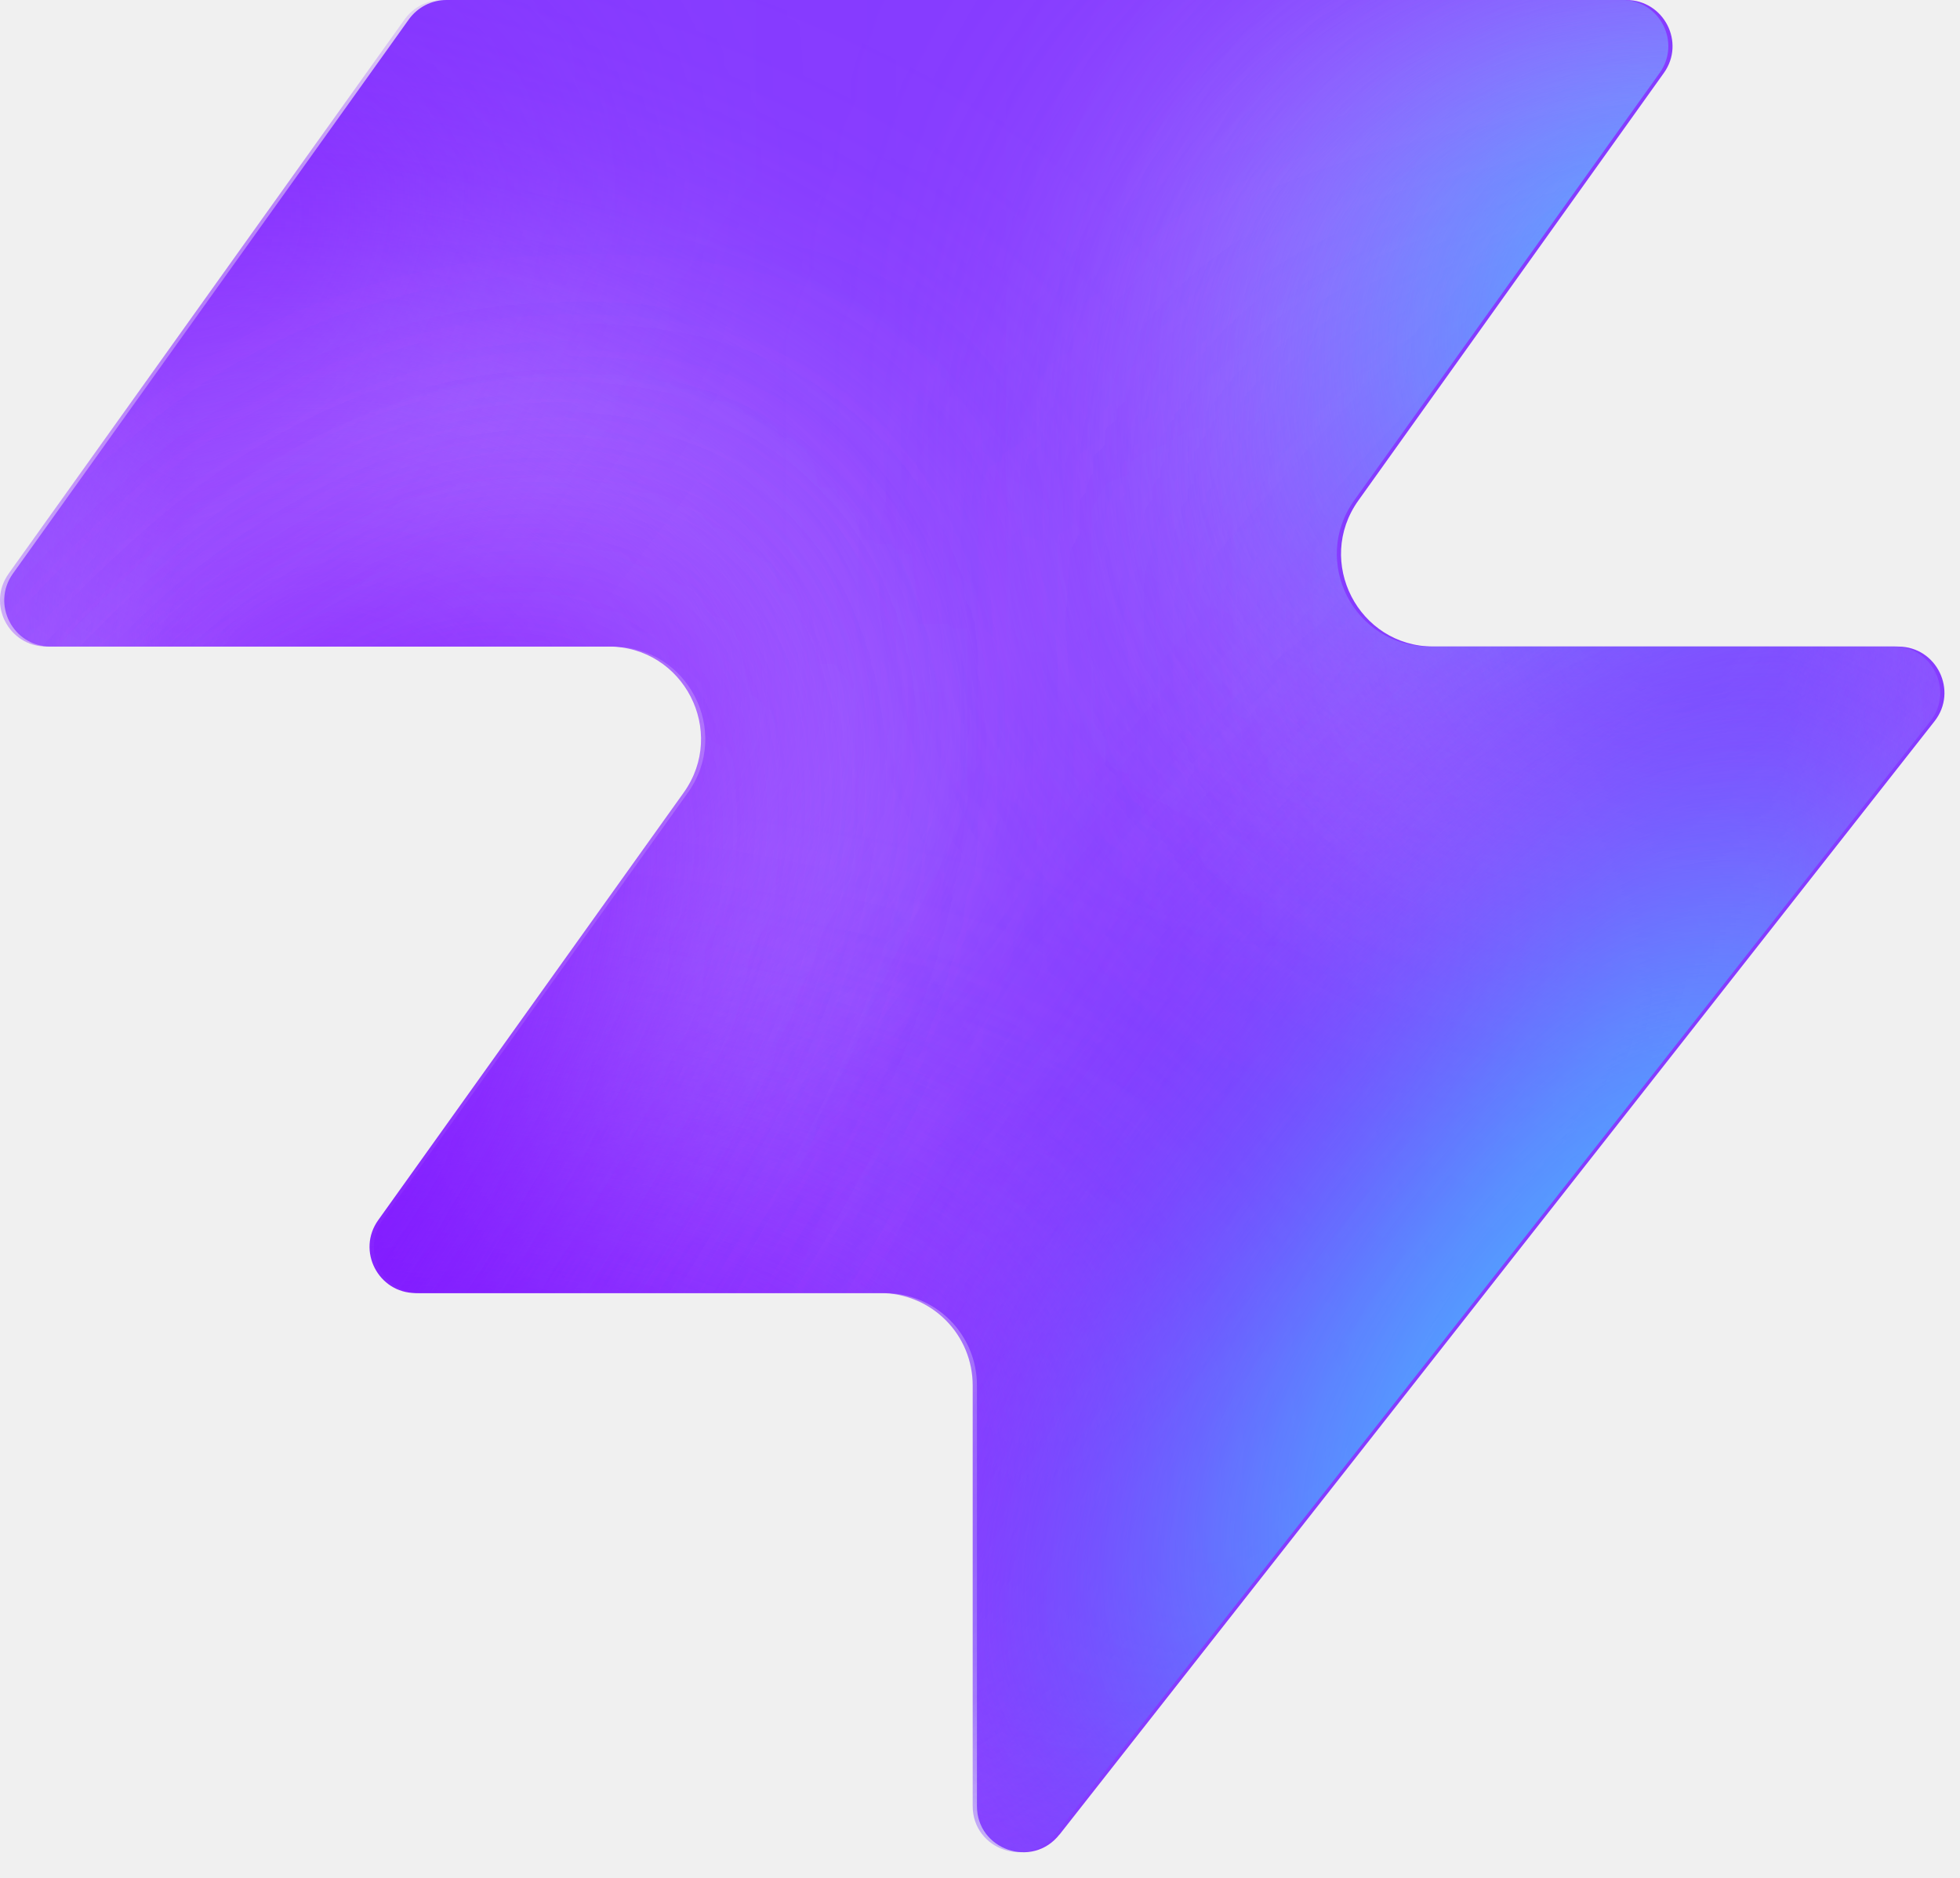
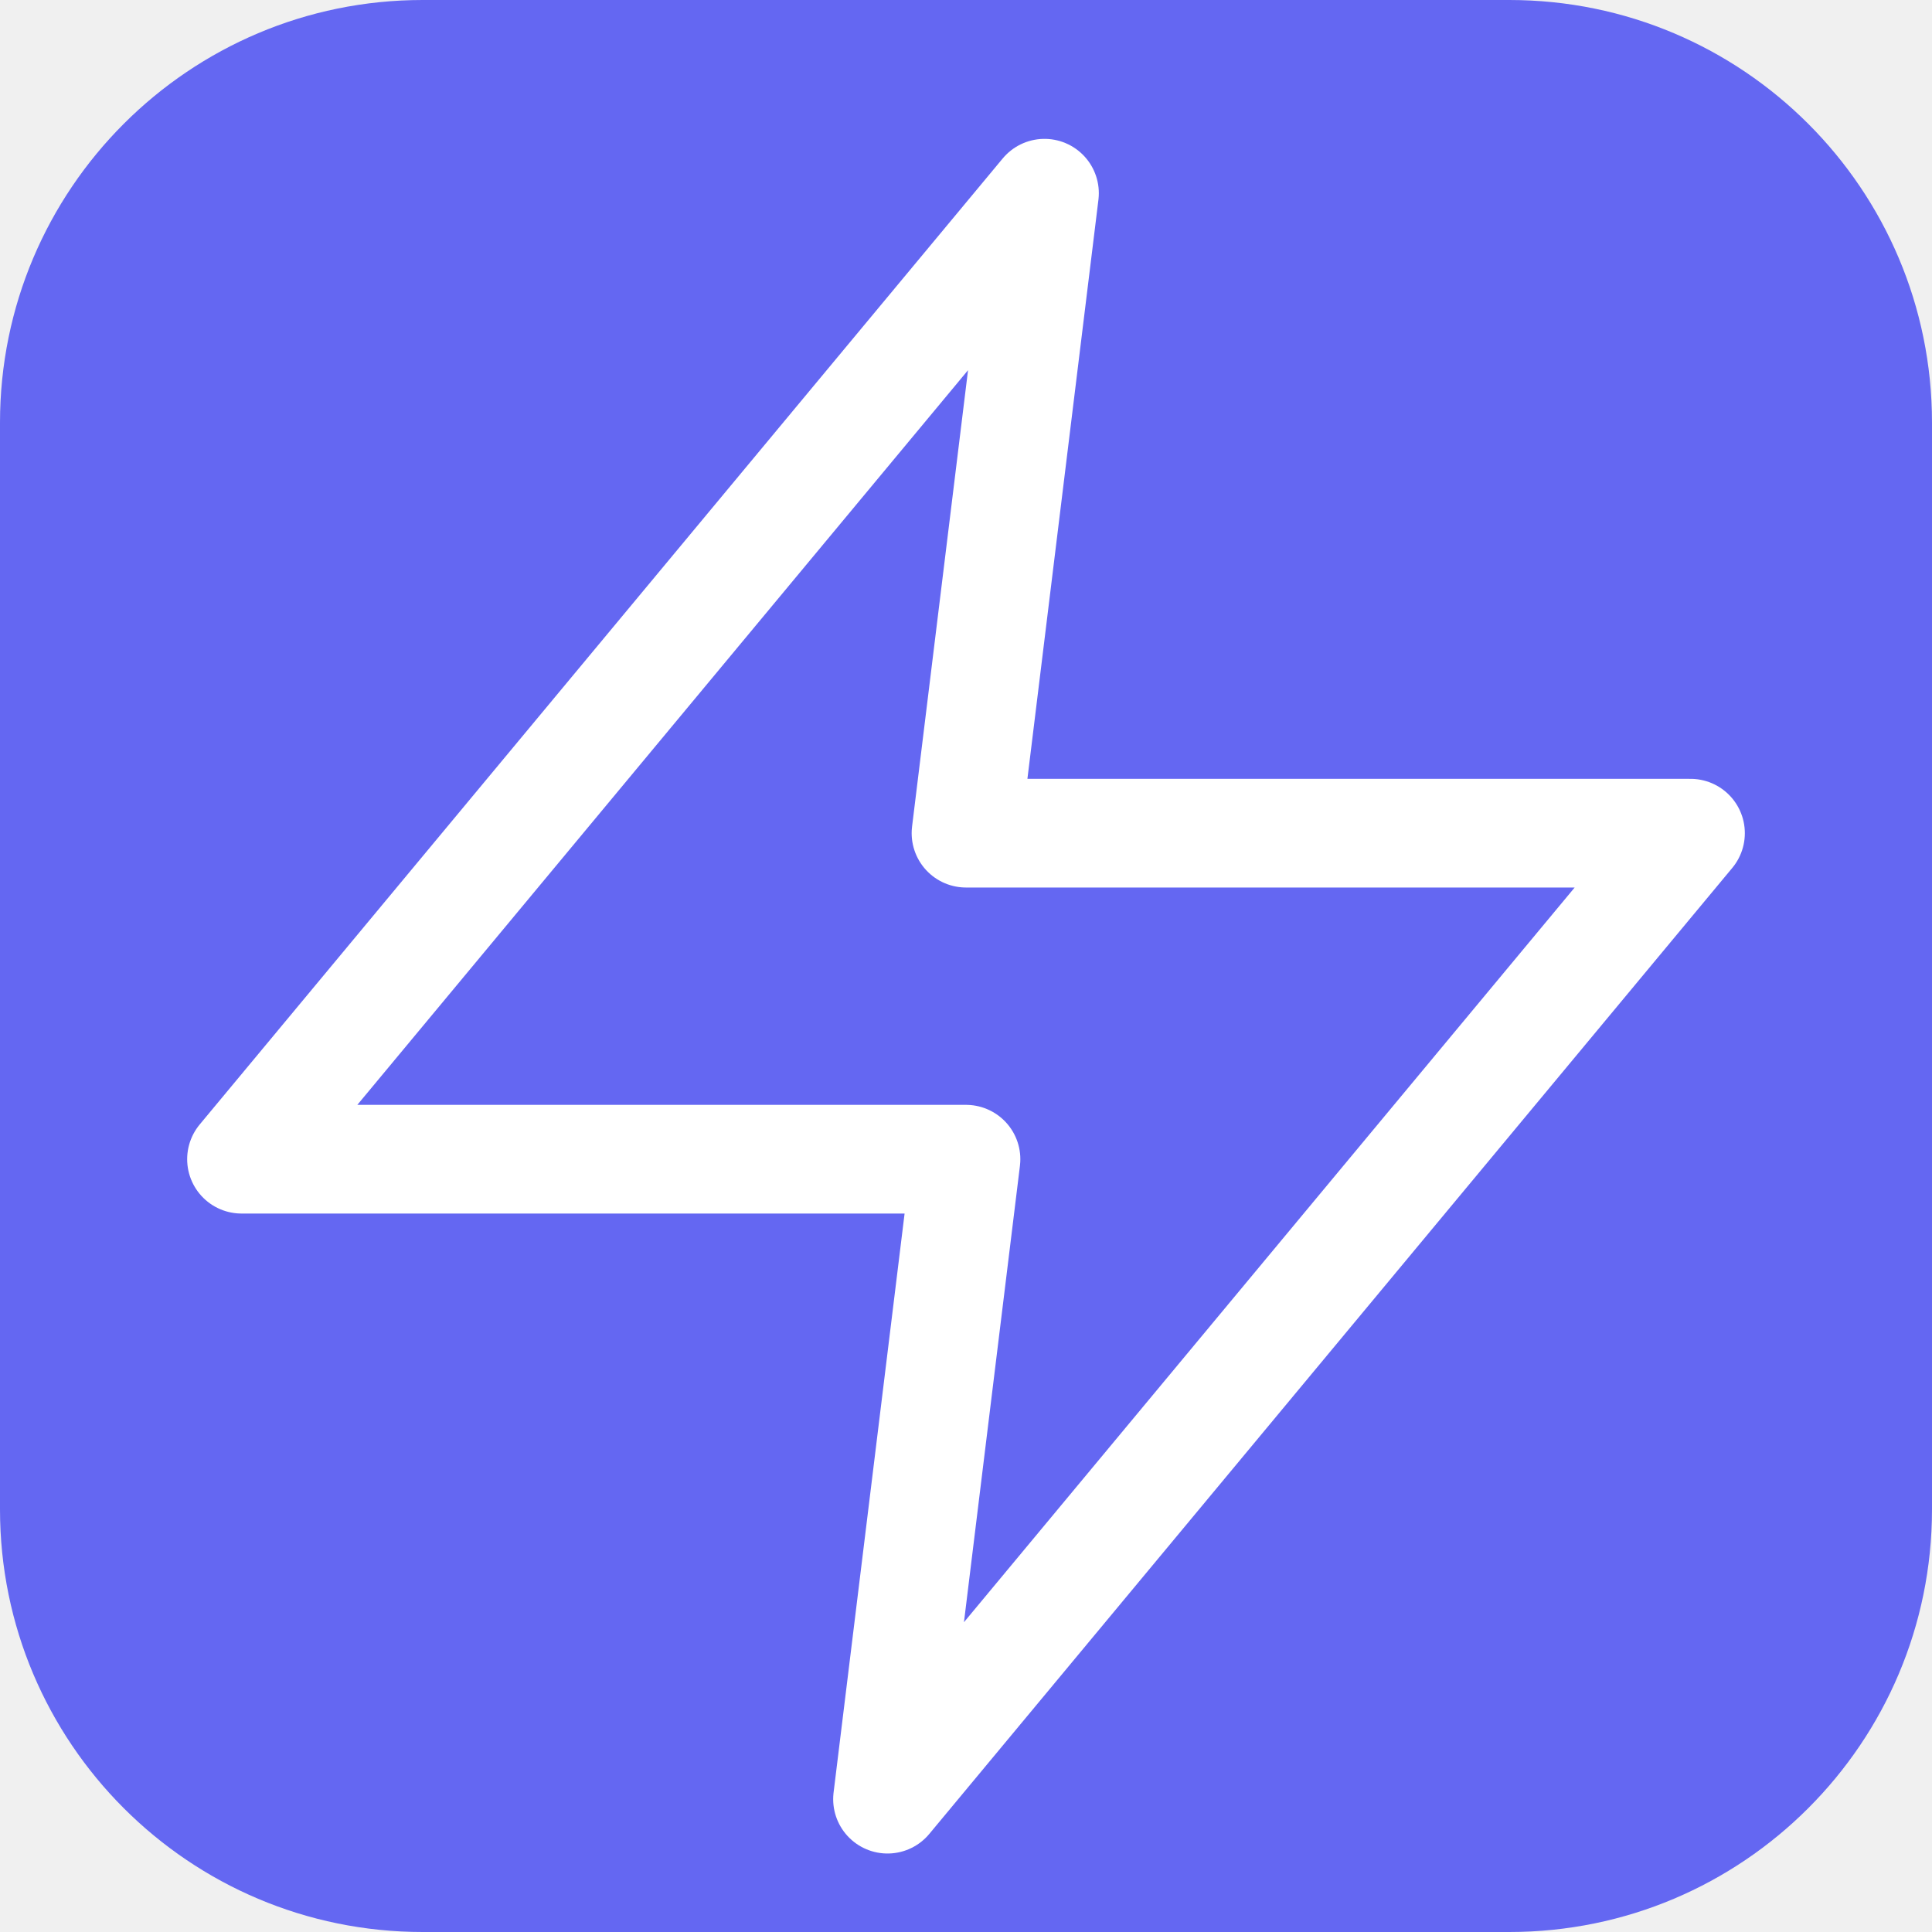
- <svg xmlns="http://www.w3.org/2000/svg" width="48" height="46" fill="none" viewBox="0 0 48 46">
-   <path fill="#863bff" d="M25.946 44.938c-.664.845-2.021.375-2.021-.698V33.937a2.26 2.26 0 0 0-2.262-2.262H10.287c-.92 0-1.456-1.04-.92-1.788l7.48-10.471c1.07-1.497 0-3.578-1.842-3.578H1.237c-.92 0-1.456-1.04-.92-1.788L10.013.474c.214-.297.556-.474.92-.474h28.894c.92 0 1.456 1.04.92 1.788l-7.48 10.471c-1.07 1.498 0 3.579 1.842 3.579h11.377c.943 0 1.473 1.088.89 1.83L25.947 44.94z" style="fill:#863bff;fill:color(display-p3 .525 .23 1);fill-opacity:1" />
-   <mask id="a" width="48" height="46" x="0" y="0" maskUnits="userSpaceOnUse" style="mask-type:alpha">
-     <path fill="#000" d="M25.842 44.938c-.664.844-2.021.375-2.021-.698V33.937a2.26 2.26 0 0 0-2.262-2.262H10.183c-.92 0-1.456-1.04-.92-1.788l7.48-10.471c1.07-1.498 0-3.579-1.842-3.579H1.133c-.92 0-1.456-1.04-.92-1.787L9.91.473c.214-.297.556-.474.92-.474h28.894c.92 0 1.456 1.04.92 1.788l-7.48 10.471c-1.07 1.498 0 3.578 1.842 3.578h11.377c.943 0 1.473 1.088.89 1.832L25.843 44.94z" style="fill:#000;fill-opacity:1" />
-   </mask>
-   <g mask="url(#a)">
-     <g filter="url(#b)">
-       <ellipse cx="5.508" cy="14.704" fill="#ede6ff" rx="5.508" ry="14.704" style="fill:#ede6ff;fill:color(display-p3 .927 .903 1);fill-opacity:1" transform="matrix(.00324 1 1 -.00324 -4.47 31.516)" />
-     </g>
-     <g filter="url(#c)">
-       <ellipse cx="10.399" cy="29.851" fill="#ede6ff" rx="10.399" ry="29.851" style="fill:#ede6ff;fill:color(display-p3 .927 .903 1);fill-opacity:1" transform="matrix(.00324 1 1 -.00324 -39.328 7.883)" />
-     </g>
-     <g filter="url(#d)">
-       <ellipse cx="5.508" cy="30.487" fill="#7e14ff" rx="5.508" ry="30.487" style="fill:#7e14ff;fill:color(display-p3 .492 .077 1);fill-opacity:1" transform="rotate(89.814 -25.913 -14.639)scale(1 -1)" />
-     </g>
-     <g filter="url(#e)">
-       <ellipse cx="5.508" cy="30.599" fill="#7e14ff" rx="5.508" ry="30.599" style="fill:#7e14ff;fill:color(display-p3 .492 .077 1);fill-opacity:1" transform="rotate(89.814 -32.644 -3.334)scale(1 -1)" />
-     </g>
-     <g filter="url(#f)">
-       <ellipse cx="5.508" cy="30.599" fill="#7e14ff" rx="5.508" ry="30.599" style="fill:#7e14ff;fill:color(display-p3 .492 .077 1);fill-opacity:1" transform="matrix(.00324 1 1 -.00324 -34.34 30.47)" />
-     </g>
-     <g filter="url(#g)">
-       <ellipse cx="14.072" cy="22.078" fill="#ede6ff" rx="14.072" ry="22.078" style="fill:#ede6ff;fill:color(display-p3 .927 .903 1);fill-opacity:1" transform="rotate(93.35 24.506 48.493)scale(-1 1)" />
-     </g>
-     <g filter="url(#h)">
-       <ellipse cx="3.47" cy="21.501" fill="#7e14ff" rx="3.47" ry="21.501" style="fill:#7e14ff;fill:color(display-p3 .492 .077 1);fill-opacity:1" transform="rotate(89.009 28.708 47.59)scale(-1 1)" />
-     </g>
-     <g filter="url(#i)">
-       <ellipse cx="3.47" cy="21.501" fill="#7e14ff" rx="3.47" ry="21.501" style="fill:#7e14ff;fill:color(display-p3 .492 .077 1);fill-opacity:1" transform="rotate(89.009 28.708 47.59)scale(-1 1)" />
-     </g>
-     <g filter="url(#j)">
-       <ellipse cx=".387" cy="8.972" fill="#7e14ff" rx="4.407" ry="29.108" style="fill:#7e14ff;fill:color(display-p3 .492 .077 1);fill-opacity:1" transform="rotate(39.51 .387 8.972)" />
-     </g>
-     <g filter="url(#k)">
-       <ellipse cx="47.523" cy="-6.092" fill="#7e14ff" rx="4.407" ry="29.108" style="fill:#7e14ff;fill:color(display-p3 .492 .077 1);fill-opacity:1" transform="rotate(37.892 47.523 -6.092)" />
-     </g>
-     <g filter="url(#l)">
-       <ellipse cx="41.412" cy="6.333" fill="#47bfff" rx="5.971" ry="9.665" style="fill:#47bfff;fill:color(display-p3 .28 .748 1);fill-opacity:1" transform="rotate(37.892 41.412 6.333)" />
-     </g>
-     <g filter="url(#m)">
-       <ellipse cx="-1.879" cy="38.332" fill="#7e14ff" rx="4.407" ry="29.108" style="fill:#7e14ff;fill:color(display-p3 .492 .077 1);fill-opacity:1" transform="rotate(37.892 -1.88 38.332)" />
-     </g>
-     <g filter="url(#n)">
-       <ellipse cx="-1.879" cy="38.332" fill="#7e14ff" rx="4.407" ry="29.108" style="fill:#7e14ff;fill:color(display-p3 .492 .077 1);fill-opacity:1" transform="rotate(37.892 -1.88 38.332)" />
-     </g>
-     <g filter="url(#o)">
-       <ellipse cx="35.651" cy="29.907" fill="#7e14ff" rx="4.407" ry="29.108" style="fill:#7e14ff;fill:color(display-p3 .492 .077 1);fill-opacity:1" transform="rotate(37.892 35.651 29.907)" />
-     </g>
-     <g filter="url(#p)">
-       <ellipse cx="38.418" cy="32.4" fill="#47bfff" rx="5.971" ry="15.297" style="fill:#47bfff;fill:color(display-p3 .28 .748 1);fill-opacity:1" transform="rotate(37.892 38.418 32.4)" />
-     </g>
-   </g>
-   <defs>
-     <filter id="b" width="60.045" height="41.654" x="-19.77" y="16.149" color-interpolation-filters="sRGB" filterUnits="userSpaceOnUse">
-       <feFlood flood-opacity="0" result="BackgroundImageFix" />
-       <feBlend in="SourceGraphic" in2="BackgroundImageFix" result="shape" />
-       <feGaussianBlur result="effect1_foregroundBlur_2002_17158" stdDeviation="7.659" />
-     </filter>
-     <filter id="c" width="90.34" height="51.437" x="-54.613" y="-7.533" color-interpolation-filters="sRGB" filterUnits="userSpaceOnUse">
-       <feFlood flood-opacity="0" result="BackgroundImageFix" />
-       <feBlend in="SourceGraphic" in2="BackgroundImageFix" result="shape" />
-       <feGaussianBlur result="effect1_foregroundBlur_2002_17158" stdDeviation="7.659" />
-     </filter>
-     <filter id="d" width="79.355" height="29.4" x="-49.64" y="2.03" color-interpolation-filters="sRGB" filterUnits="userSpaceOnUse">
-       <feFlood flood-opacity="0" result="BackgroundImageFix" />
-       <feBlend in="SourceGraphic" in2="BackgroundImageFix" result="shape" />
-       <feGaussianBlur result="effect1_foregroundBlur_2002_17158" stdDeviation="4.596" />
-     </filter>
-     <filter id="e" width="79.579" height="29.4" x="-45.045" y="20.029" color-interpolation-filters="sRGB" filterUnits="userSpaceOnUse">
-       <feFlood flood-opacity="0" result="BackgroundImageFix" />
-       <feBlend in="SourceGraphic" in2="BackgroundImageFix" result="shape" />
-       <feGaussianBlur result="effect1_foregroundBlur_2002_17158" stdDeviation="4.596" />
-     </filter>
-     <filter id="f" width="79.579" height="29.4" x="-43.513" y="21.178" color-interpolation-filters="sRGB" filterUnits="userSpaceOnUse">
-       <feFlood flood-opacity="0" result="BackgroundImageFix" />
-       <feBlend in="SourceGraphic" in2="BackgroundImageFix" result="shape" />
-       <feGaussianBlur result="effect1_foregroundBlur_2002_17158" stdDeviation="4.596" />
-     </filter>
-     <filter id="g" width="74.749" height="58.852" x="15.756" y="-17.901" color-interpolation-filters="sRGB" filterUnits="userSpaceOnUse">
-       <feFlood flood-opacity="0" result="BackgroundImageFix" />
-       <feBlend in="SourceGraphic" in2="BackgroundImageFix" result="shape" />
-       <feGaussianBlur result="effect1_foregroundBlur_2002_17158" stdDeviation="7.659" />
-     </filter>
-     <filter id="h" width="61.377" height="25.362" x="23.548" y="2.284" color-interpolation-filters="sRGB" filterUnits="userSpaceOnUse">
-       <feFlood flood-opacity="0" result="BackgroundImageFix" />
-       <feBlend in="SourceGraphic" in2="BackgroundImageFix" result="shape" />
-       <feGaussianBlur result="effect1_foregroundBlur_2002_17158" stdDeviation="4.596" />
-     </filter>
-     <filter id="i" width="61.377" height="25.362" x="23.548" y="2.284" color-interpolation-filters="sRGB" filterUnits="userSpaceOnUse">
-       <feFlood flood-opacity="0" result="BackgroundImageFix" />
-       <feBlend in="SourceGraphic" in2="BackgroundImageFix" result="shape" />
-       <feGaussianBlur result="effect1_foregroundBlur_2002_17158" stdDeviation="4.596" />
-     </filter>
-     <filter id="j" width="56.045" height="63.649" x="-27.636" y="-22.853" color-interpolation-filters="sRGB" filterUnits="userSpaceOnUse">
-       <feFlood flood-opacity="0" result="BackgroundImageFix" />
-       <feBlend in="SourceGraphic" in2="BackgroundImageFix" result="shape" />
-       <feGaussianBlur result="effect1_foregroundBlur_2002_17158" stdDeviation="4.596" />
-     </filter>
-     <filter id="k" width="54.814" height="64.646" x="20.116" y="-38.415" color-interpolation-filters="sRGB" filterUnits="userSpaceOnUse">
-       <feFlood flood-opacity="0" result="BackgroundImageFix" />
-       <feBlend in="SourceGraphic" in2="BackgroundImageFix" result="shape" />
-       <feGaussianBlur result="effect1_foregroundBlur_2002_17158" stdDeviation="4.596" />
-     </filter>
-     <filter id="l" width="33.541" height="35.313" x="24.641" y="-11.323" color-interpolation-filters="sRGB" filterUnits="userSpaceOnUse">
-       <feFlood flood-opacity="0" result="BackgroundImageFix" />
-       <feBlend in="SourceGraphic" in2="BackgroundImageFix" result="shape" />
-       <feGaussianBlur result="effect1_foregroundBlur_2002_17158" stdDeviation="4.596" />
-     </filter>
-     <filter id="m" width="54.814" height="64.646" x="-29.286" y="6.009" color-interpolation-filters="sRGB" filterUnits="userSpaceOnUse">
-       <feFlood flood-opacity="0" result="BackgroundImageFix" />
-       <feBlend in="SourceGraphic" in2="BackgroundImageFix" result="shape" />
-       <feGaussianBlur result="effect1_foregroundBlur_2002_17158" stdDeviation="4.596" />
-     </filter>
-     <filter id="n" width="54.814" height="64.646" x="-29.286" y="6.009" color-interpolation-filters="sRGB" filterUnits="userSpaceOnUse">
-       <feFlood flood-opacity="0" result="BackgroundImageFix" />
-       <feBlend in="SourceGraphic" in2="BackgroundImageFix" result="shape" />
-       <feGaussianBlur result="effect1_foregroundBlur_2002_17158" stdDeviation="4.596" />
-     </filter>
-     <filter id="o" width="54.814" height="64.646" x="8.244" y="-2.416" color-interpolation-filters="sRGB" filterUnits="userSpaceOnUse">
-       <feFlood flood-opacity="0" result="BackgroundImageFix" />
-       <feBlend in="SourceGraphic" in2="BackgroundImageFix" result="shape" />
-       <feGaussianBlur result="effect1_foregroundBlur_2002_17158" stdDeviation="4.596" />
-     </filter>
-     <filter id="p" width="39.409" height="43.623" x="18.713" y="10.588" color-interpolation-filters="sRGB" filterUnits="userSpaceOnUse">
-       <feFlood flood-opacity="0" result="BackgroundImageFix" />
-       <feBlend in="SourceGraphic" in2="BackgroundImageFix" result="shape" />
-       <feGaussianBlur result="effect1_foregroundBlur_2002_17158" stdDeviation="4.596" />
-     </filter>
-   </defs>
+ <svg xmlns="http://www.w3.org/2000/svg" width="32" height="32" viewBox="0 0 32 32" fill="none">
+   <rect width="32" height="32" rx="7" fill="hsl(239 84% 67%)" />
+   <polygon points="17.3 2.7 4 18.7 16 18.7 14.7 29.3 28 13.3 16 13.3 17.3 2.7" fill="none" stroke="white" stroke-width="1.8" stroke-linecap="round" stroke-linejoin="round" transform="translate(0, 0.5)" />
</svg>
